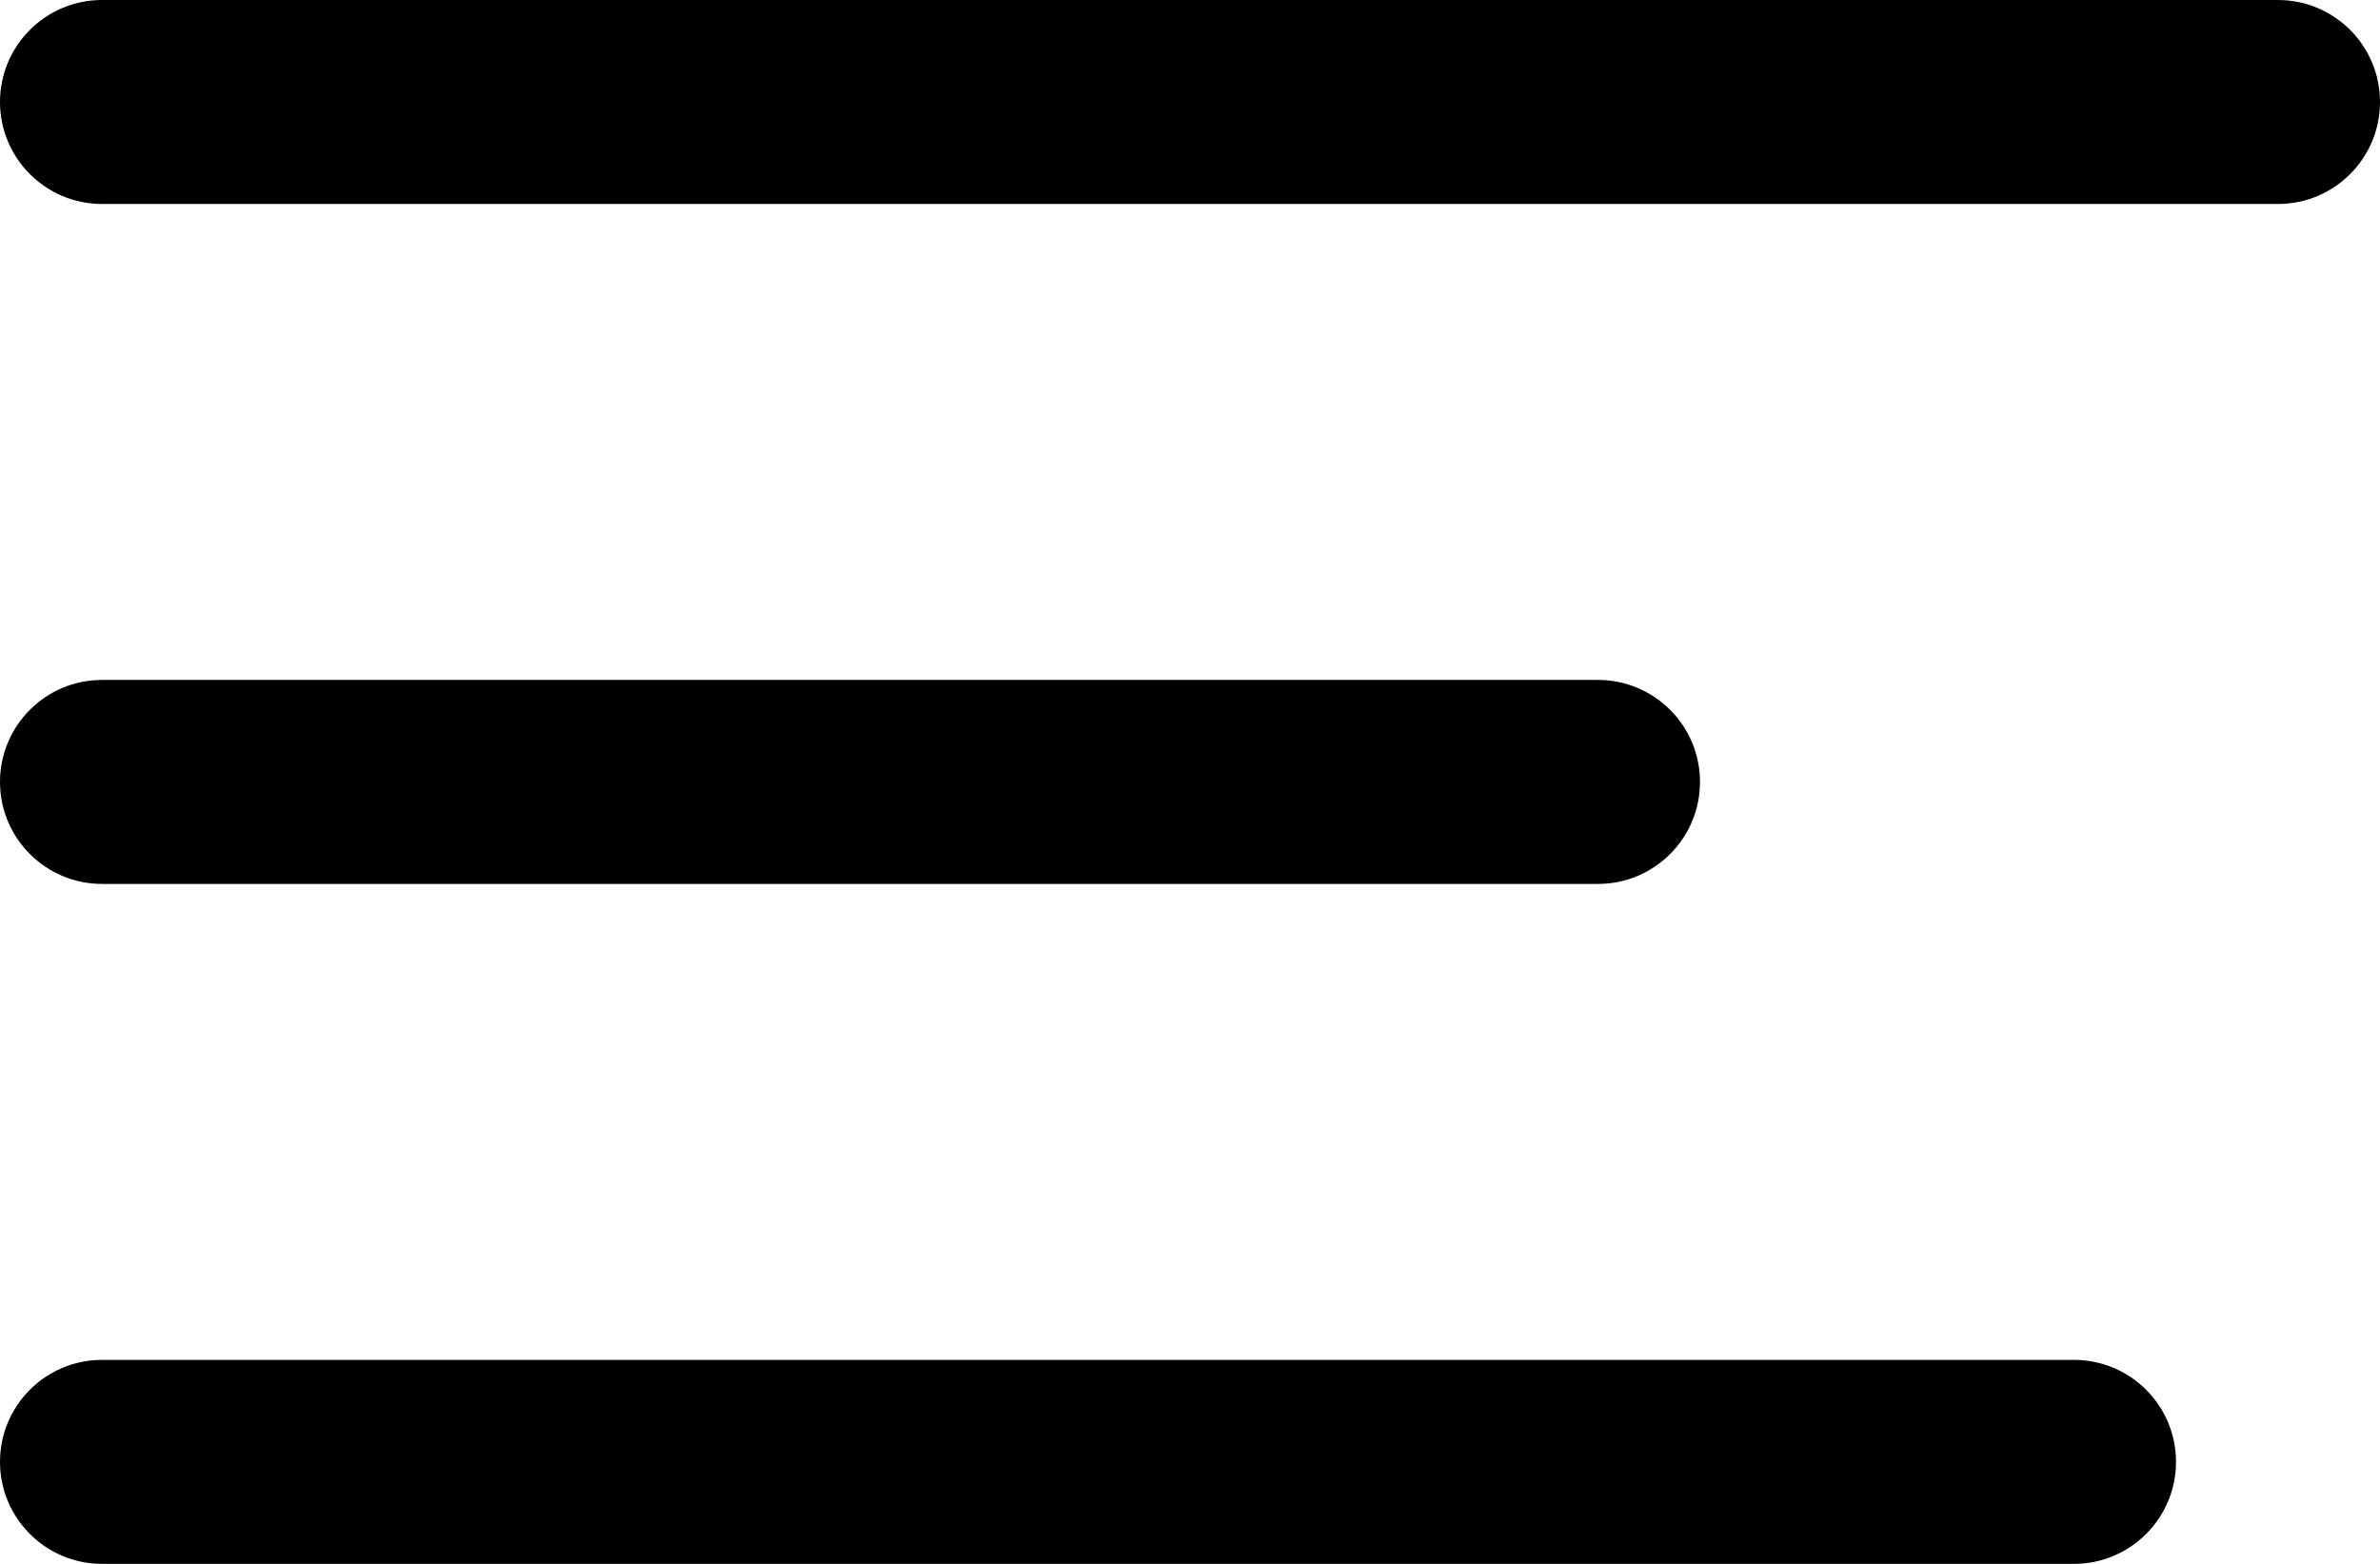
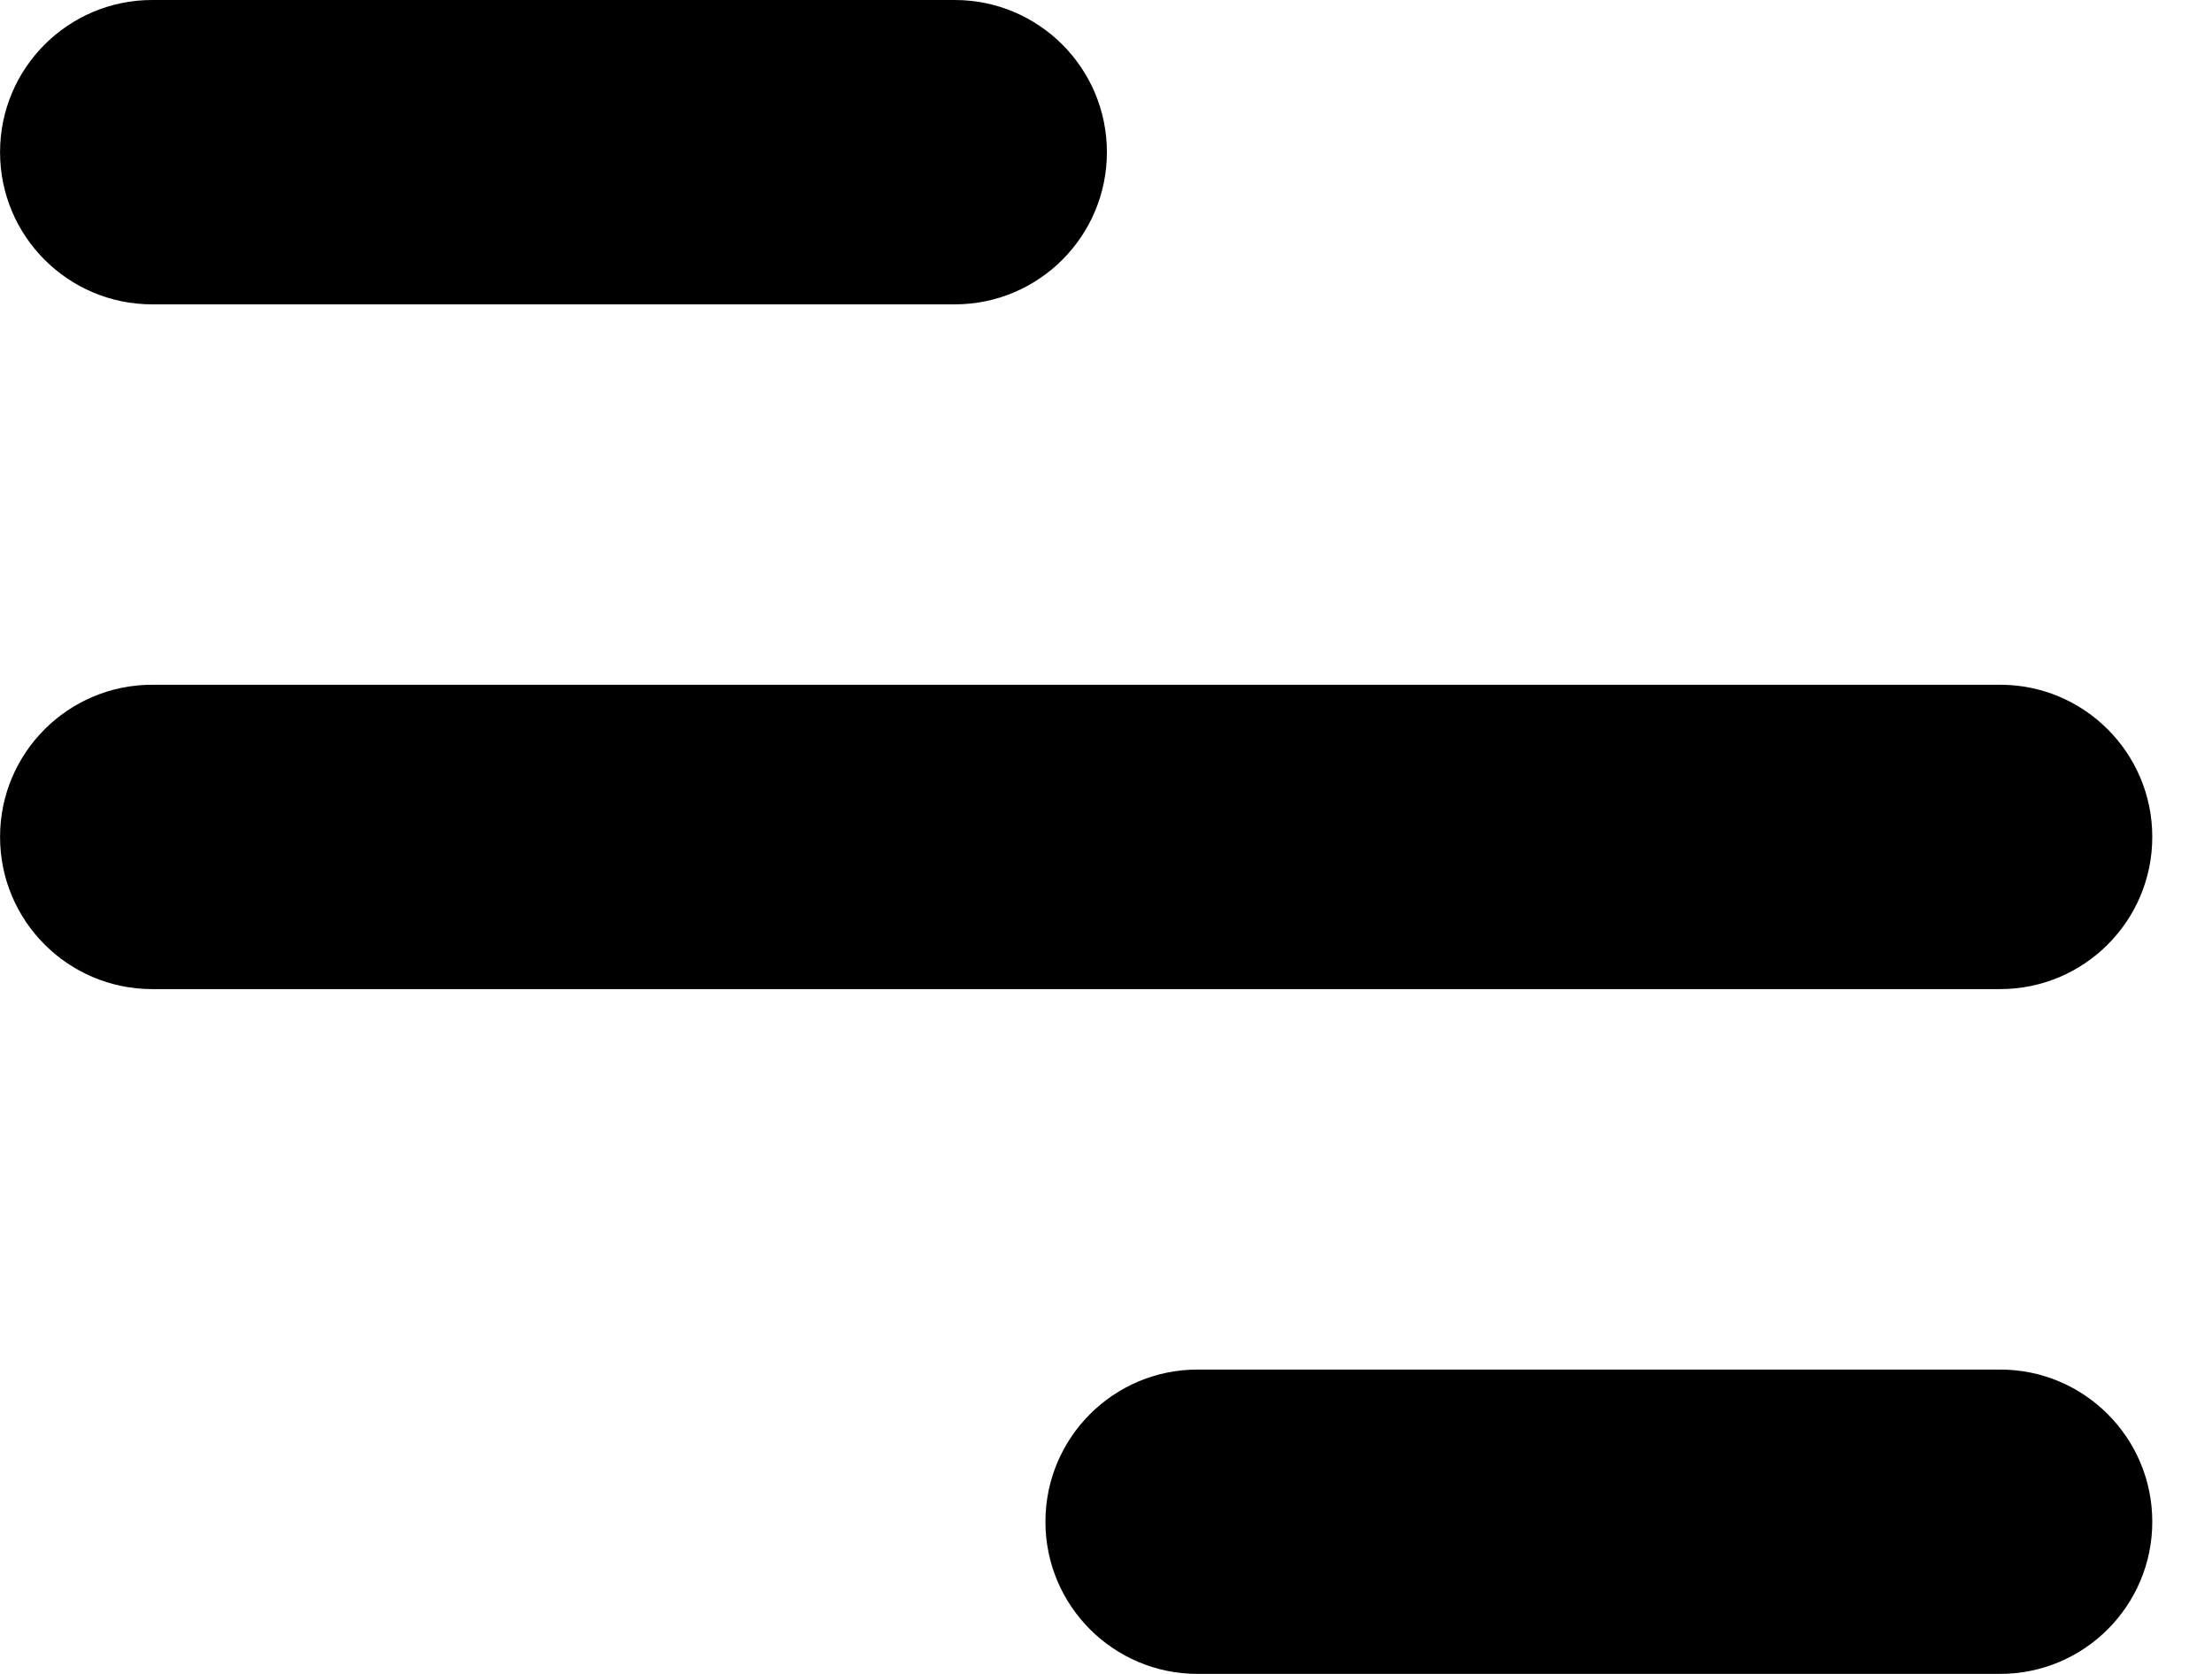
- <svg xmlns="http://www.w3.org/2000/svg" width="35" height="23" viewBox="0 0 35 23" fill="none">
-   <path d="M0 1.5C0 0.672 0.672 0 1.5 0H33.5C34.328 0 35 0.672 35 1.5C35 2.328 34.328 3 33.5 3H1.5C0.672 3 0 2.328 0 1.5Z" fill="black" />
-   <path d="M0 11.5C0 10.672 0.672 10 1.5 10H23.5C24.328 10 25 10.672 25 11.5C25 12.328 24.328 13 23.5 13H1.5C0.672 13 0 12.328 0 11.5Z" fill="black" />
-   <path d="M0 21.5C0 20.672 0.672 20 1.5 20H30.5C31.328 20 32 20.672 32 21.5C32 22.328 31.328 23 30.5 23H1.5C0.672 23 0 22.328 0 21.5Z" fill="black" />
+ <svg xmlns="http://www.w3.org/2000/svg" width="37" height="28" viewBox="0 0 37 28" fill="none">
+   <rect x="0.001" width="18.514" height="5.091" rx="2.545" fill="black" />
+   <rect x="0.001" y="11.454" width="36" height="5.091" rx="2.545" fill="black" />
+   <rect x="17.487" y="22.909" width="18.514" height="5.091" rx="2.545" fill="black" />
</svg>
